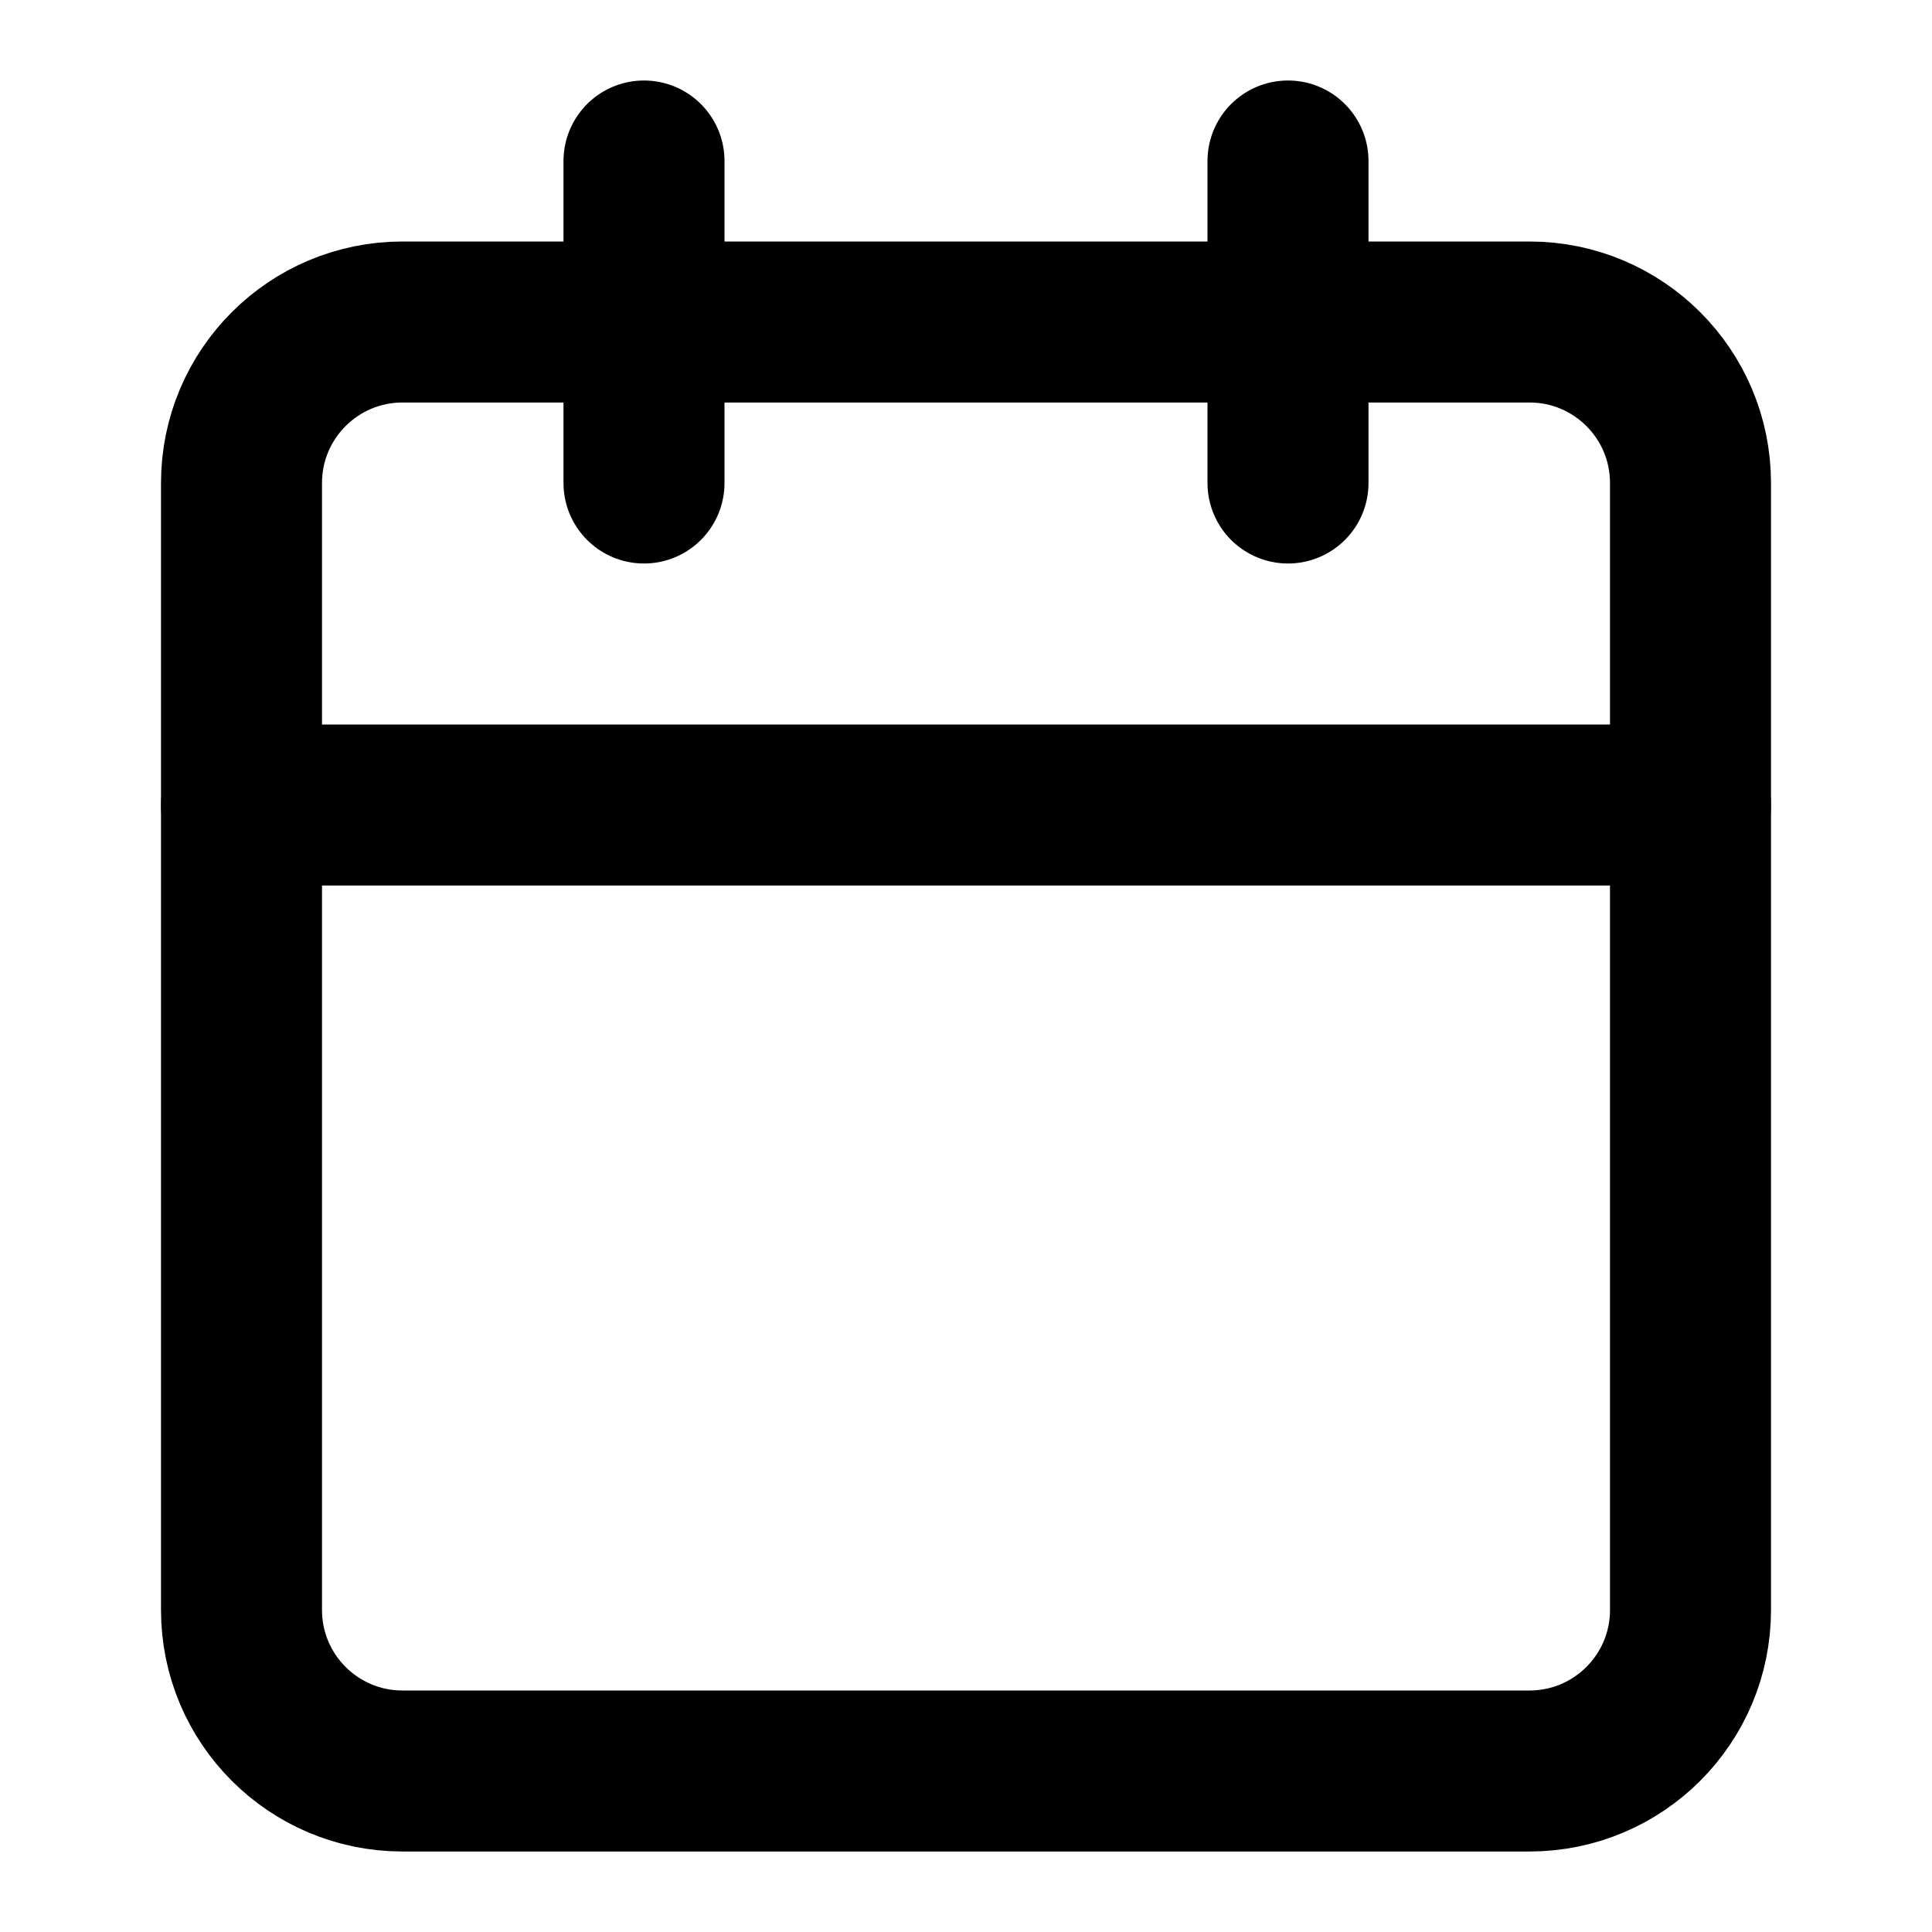
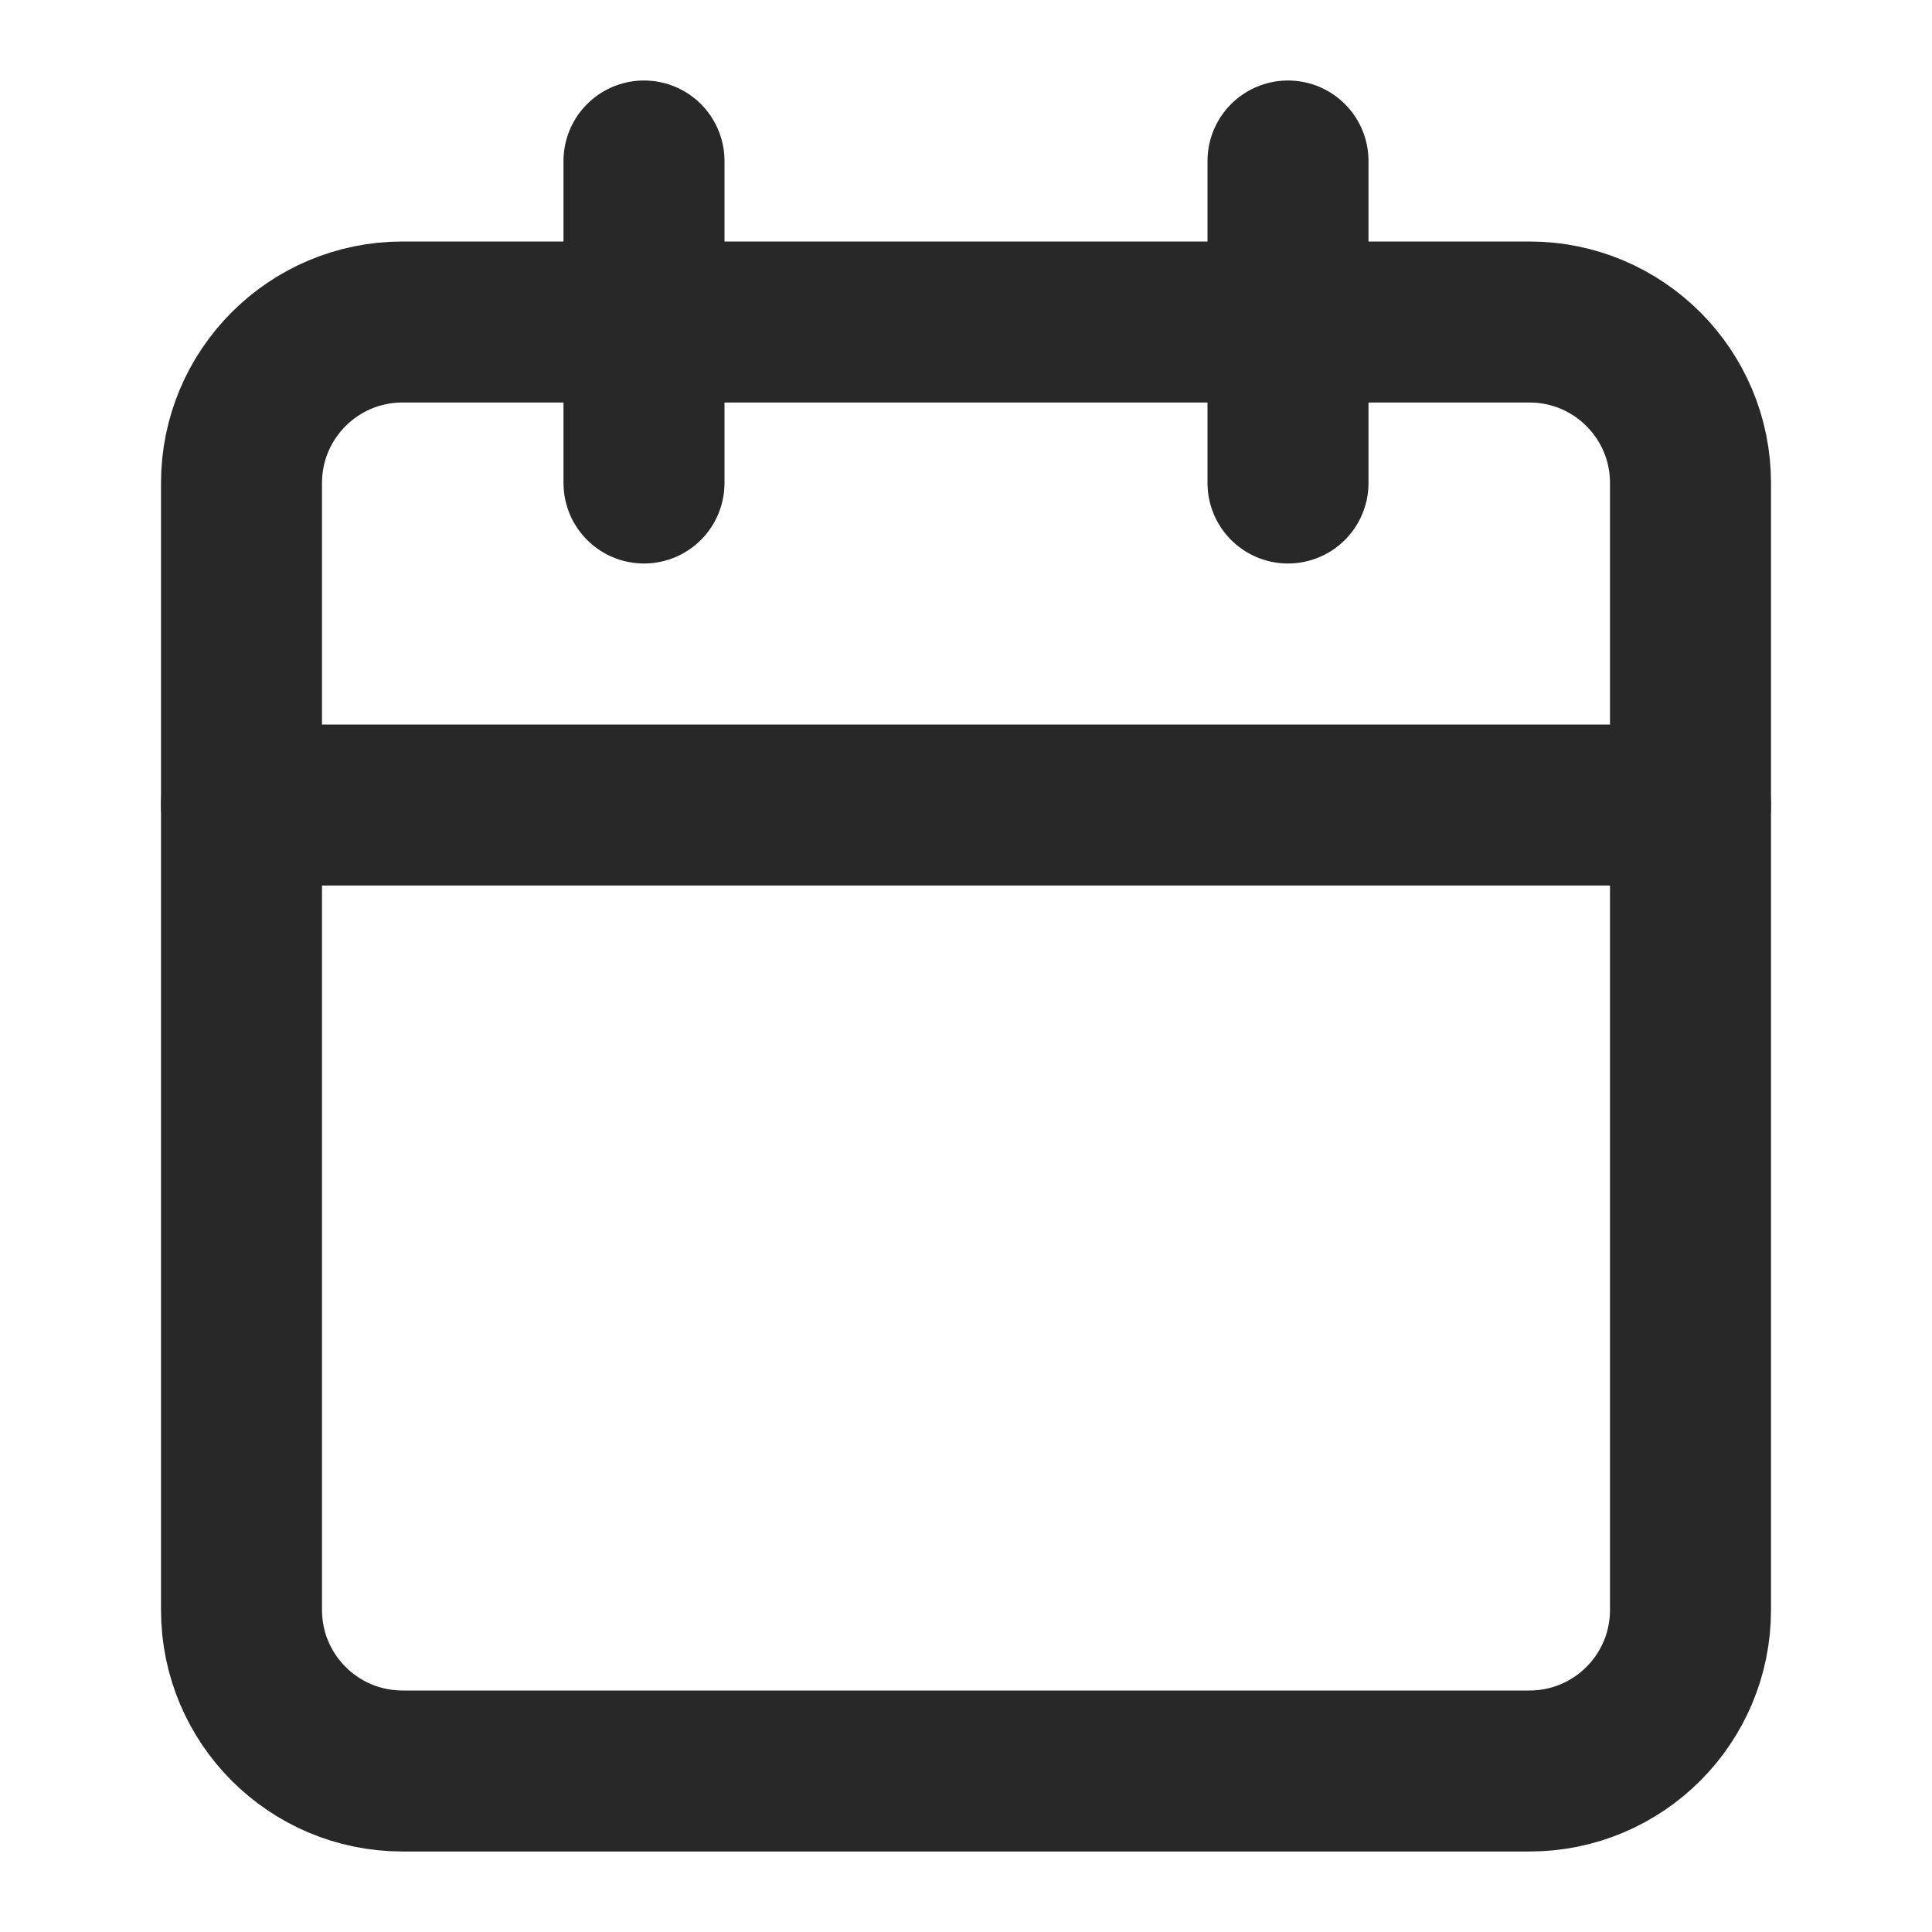
- <svg xmlns="http://www.w3.org/2000/svg" width="24" height="24" viewBox="0 0 24 24" fill="none" stroke="currentColor" stroke-width="2" stroke-linecap="round" stroke-linejoin="round" class="feather feather-calendar">
+ <svg xmlns="http://www.w3.org/2000/svg" width="24" height="24" viewBox="0 0 24 24" fill="none" stroke="#282828" stroke-width="2" stroke-linecap="round" stroke-linejoin="round" class="feather feather-calendar">
  <rect x="3" y="4" width="18" height="18" rx="2" ry="2" />
  <line x1="16" y1="2" x2="16" y2="6" />
  <line x1="8" y1="2" x2="8" y2="6" />
  <line x1="3" y1="10" x2="21" y2="10" />
</svg>
